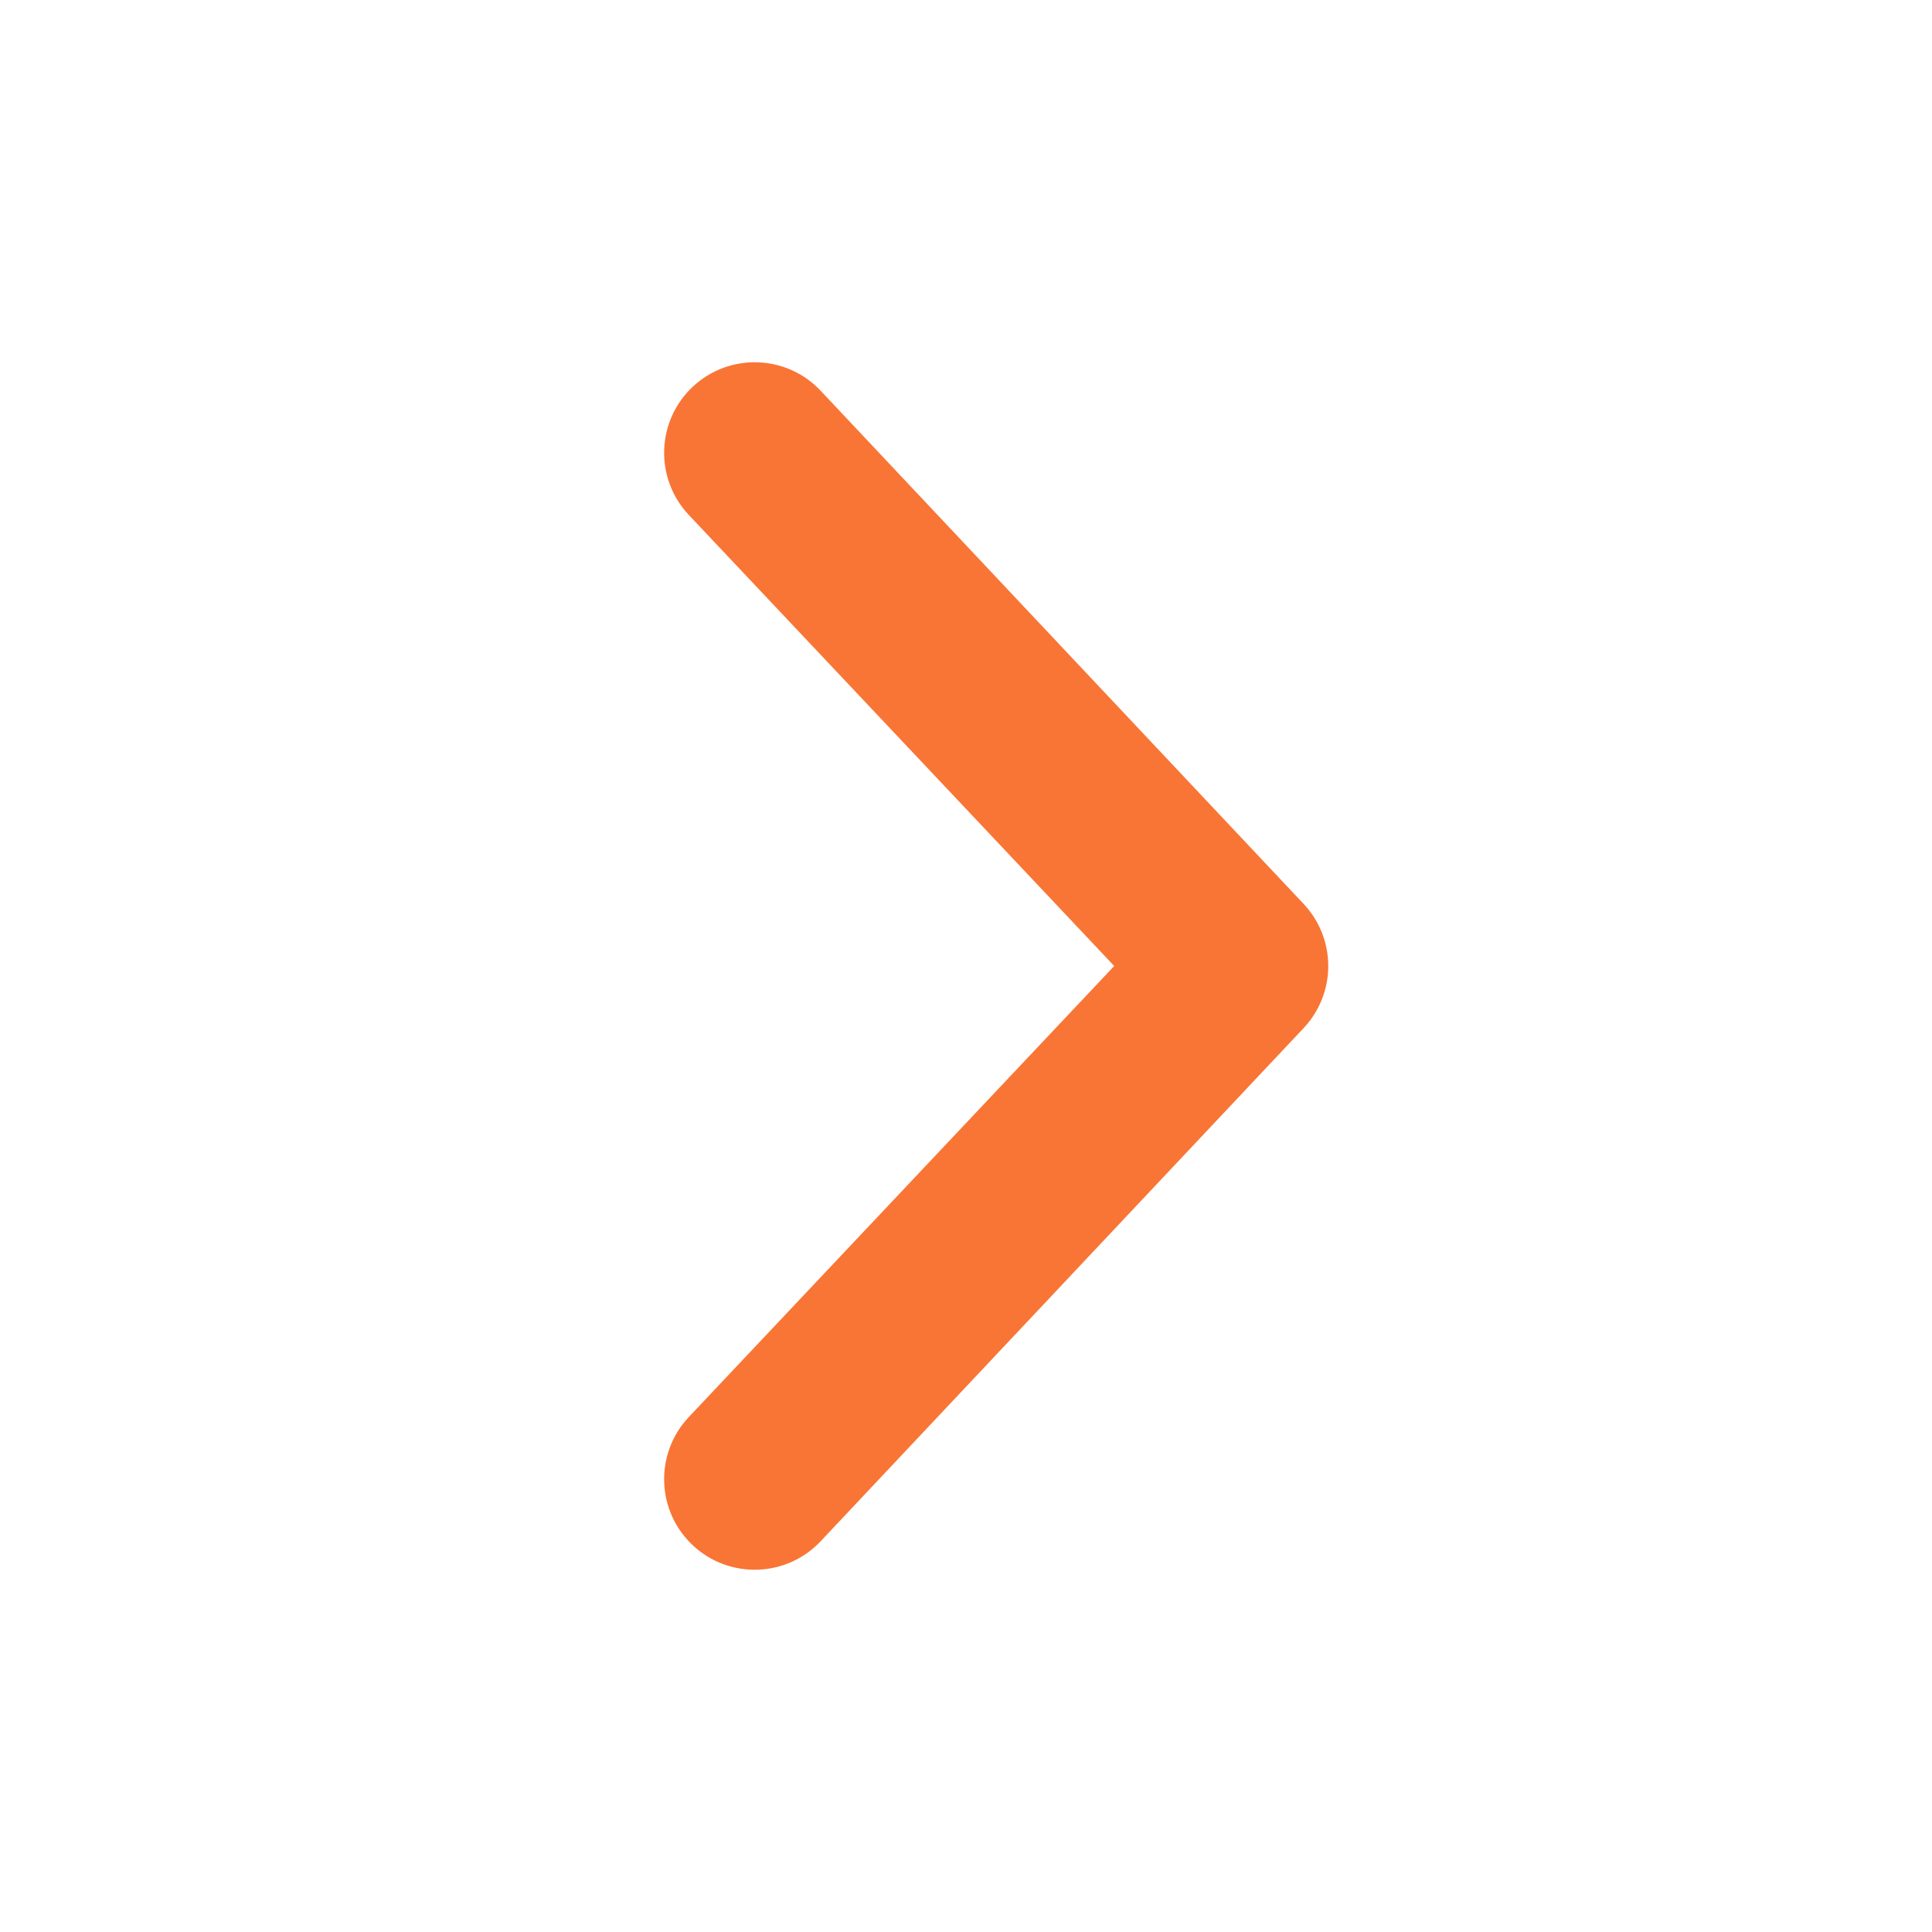
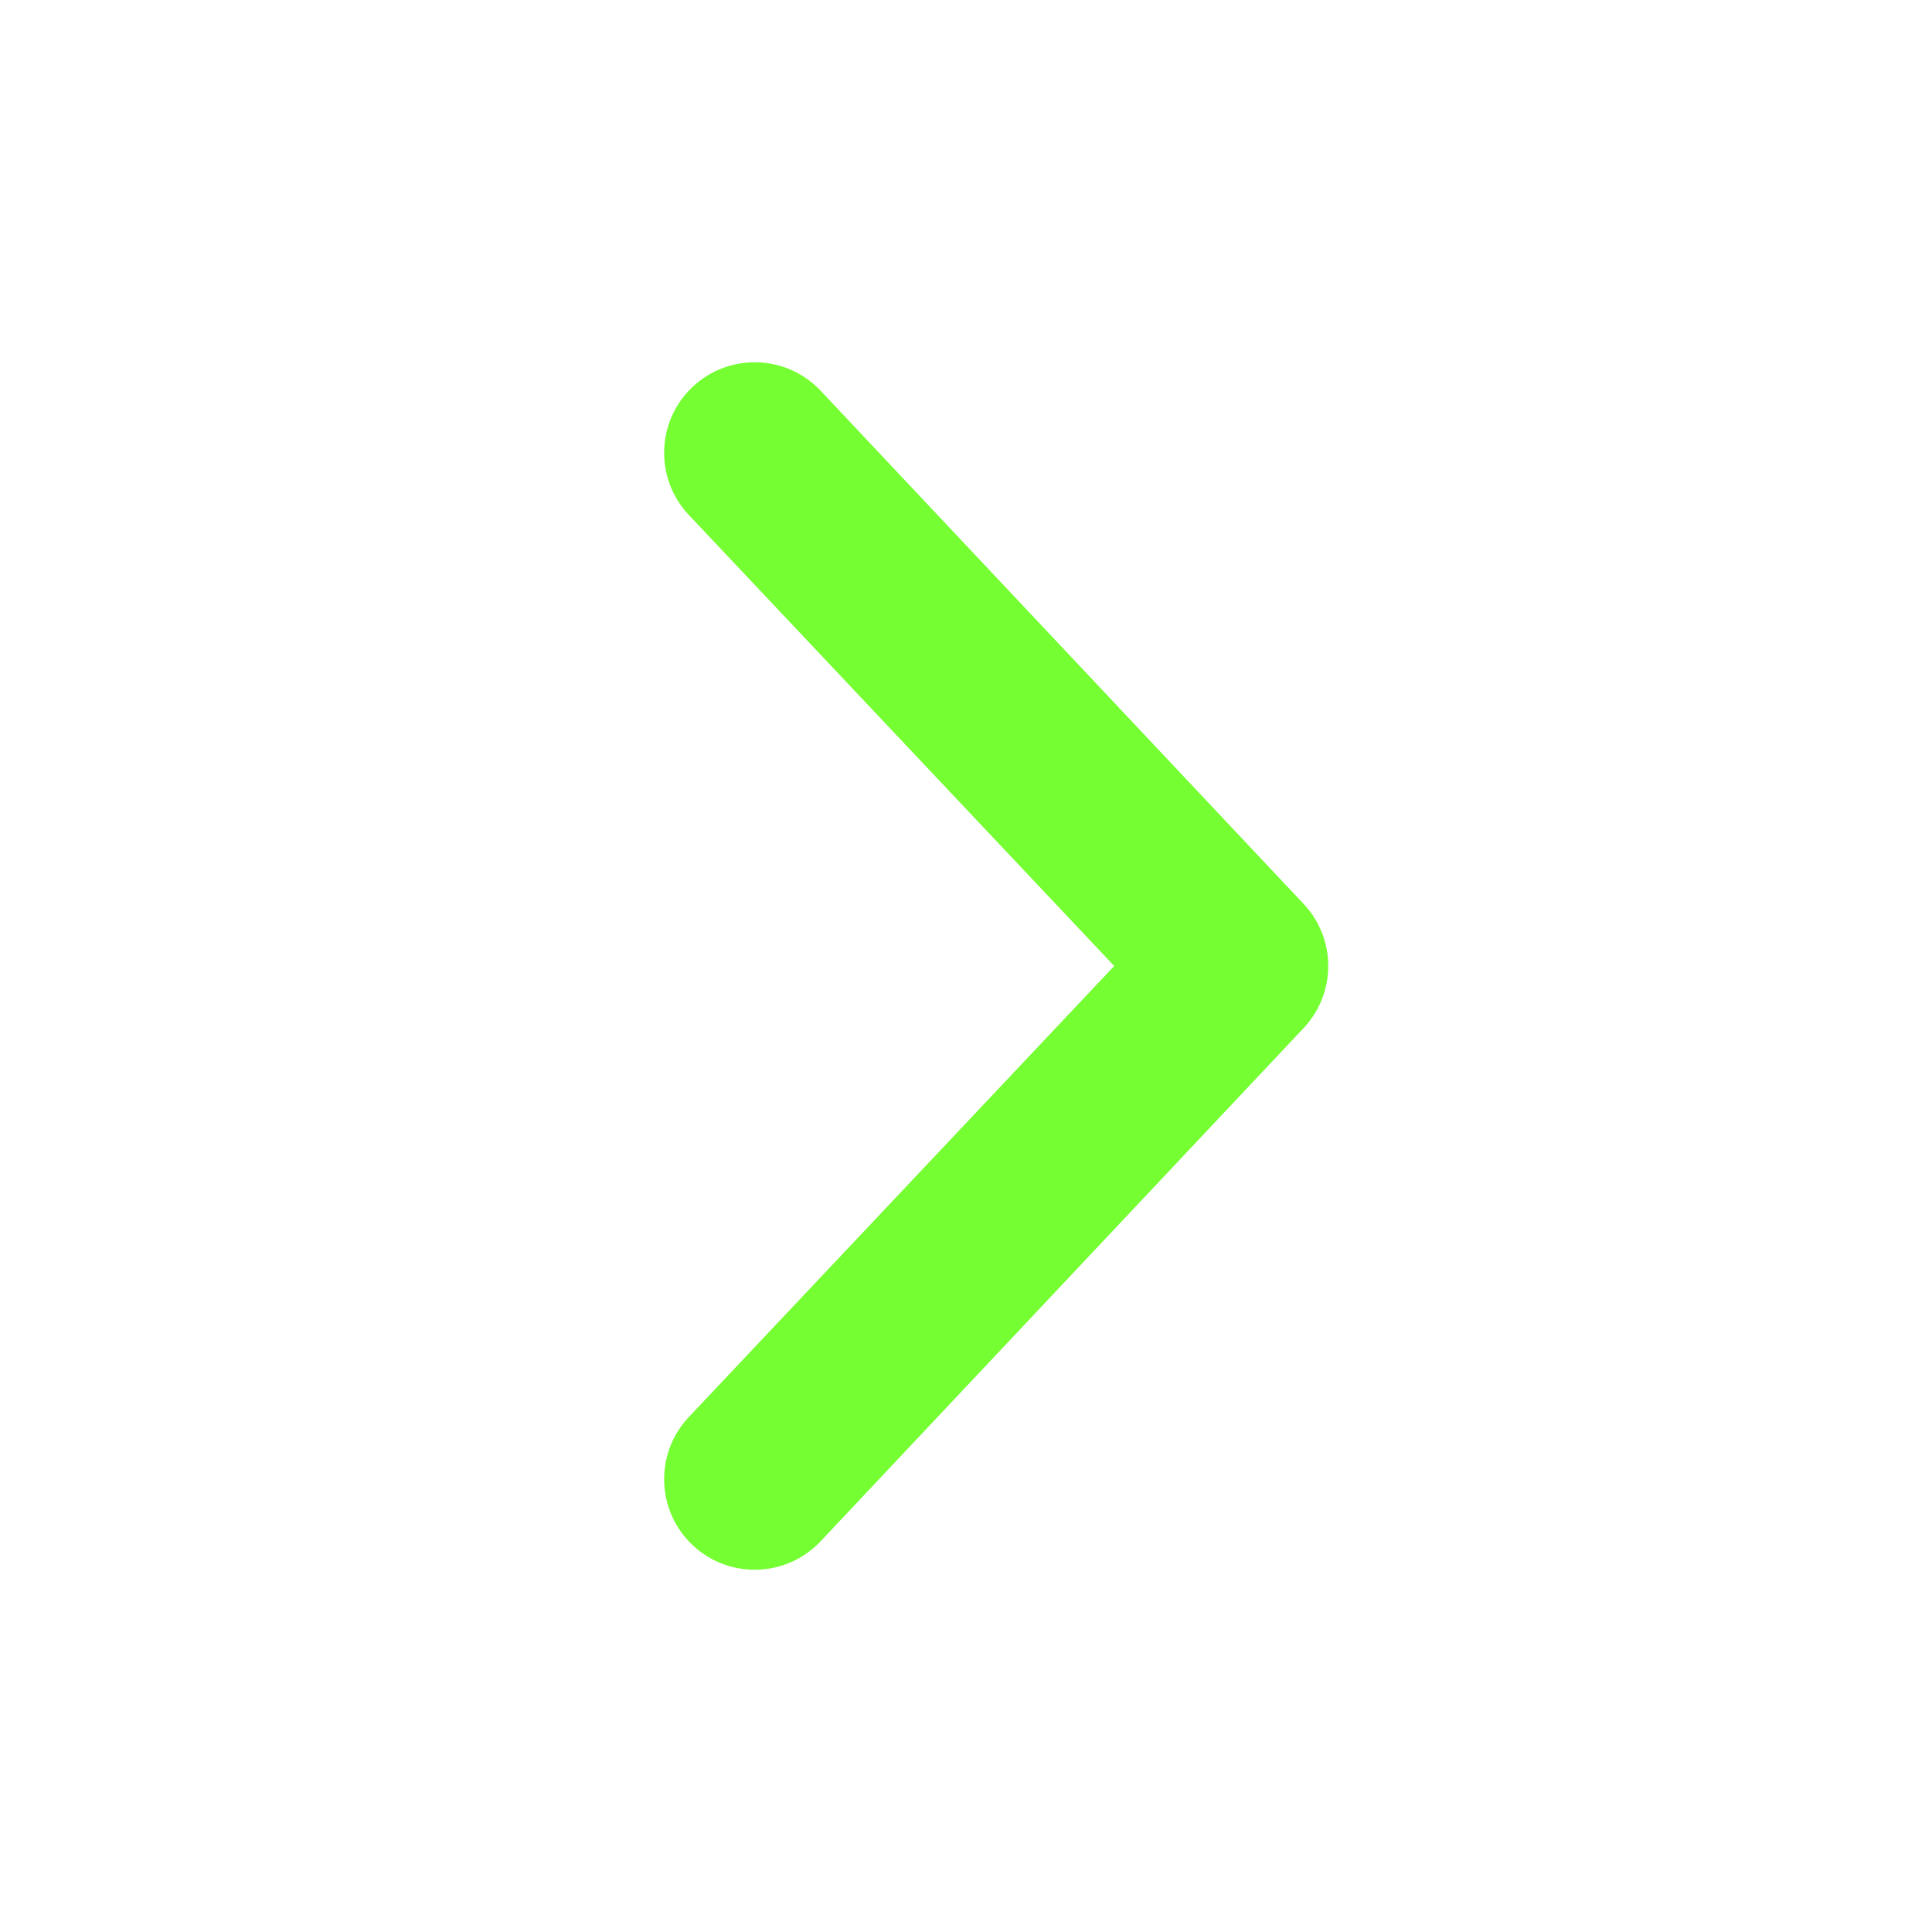
<svg xmlns="http://www.w3.org/2000/svg" width="24" height="24" viewBox="0 0 24 24" fill="none">
-   <path d="M8.61 4.8C8.502 4.9 8.414 5.021 8.352 5.156C8.291 5.29 8.256 5.435 8.251 5.583C8.245 5.73 8.269 5.878 8.32 6.016C8.371 6.155 8.45 6.282 8.55 6.39L13.841 12L8.55 17.61C8.45 17.718 8.371 17.845 8.32 17.984C8.269 18.122 8.245 18.27 8.251 18.417C8.256 18.565 8.291 18.71 8.352 18.844C8.414 18.979 8.502 19.099 8.61 19.2C8.718 19.3 8.845 19.379 8.984 19.43C9.122 19.481 9.27 19.505 9.417 19.499C9.565 19.494 9.71 19.459 9.844 19.398C9.979 19.336 10.1 19.248 10.2 19.14L16.2 12.765C16.393 12.557 16.5 12.284 16.5 12C16.5 11.716 16.393 11.443 16.2 11.235L10.2 4.86C10.1 4.752 9.979 4.664 9.844 4.602C9.71 4.541 9.565 4.506 9.417 4.501C9.27 4.495 9.122 4.519 8.984 4.57C8.845 4.621 8.718 4.7 8.61 4.8Z" fill="#F97535" />
+   <path d="M8.61 4.8C8.502 4.9 8.414 5.021 8.352 5.156C8.291 5.29 8.256 5.435 8.251 5.583C8.245 5.73 8.269 5.878 8.32 6.016C8.371 6.155 8.45 6.282 8.55 6.39L13.841 12L8.55 17.61C8.45 17.718 8.371 17.845 8.32 17.984C8.269 18.122 8.245 18.27 8.251 18.417C8.256 18.565 8.291 18.71 8.352 18.844C8.414 18.979 8.502 19.099 8.61 19.2C8.718 19.3 8.845 19.379 8.984 19.43C9.122 19.481 9.27 19.505 9.417 19.499C9.565 19.494 9.71 19.459 9.844 19.398C9.979 19.336 10.1 19.248 10.2 19.14L16.2 12.765C16.393 12.557 16.5 12.284 16.5 12C16.5 11.716 16.393 11.443 16.2 11.235L10.2 4.86C10.1 4.752 9.979 4.664 9.844 4.602C9.71 4.541 9.565 4.506 9.417 4.501C9.27 4.495 9.122 4.519 8.984 4.57C8.845 4.621 8.718 4.7 8.61 4.8Z" fill="#75FF33" />
</svg>
